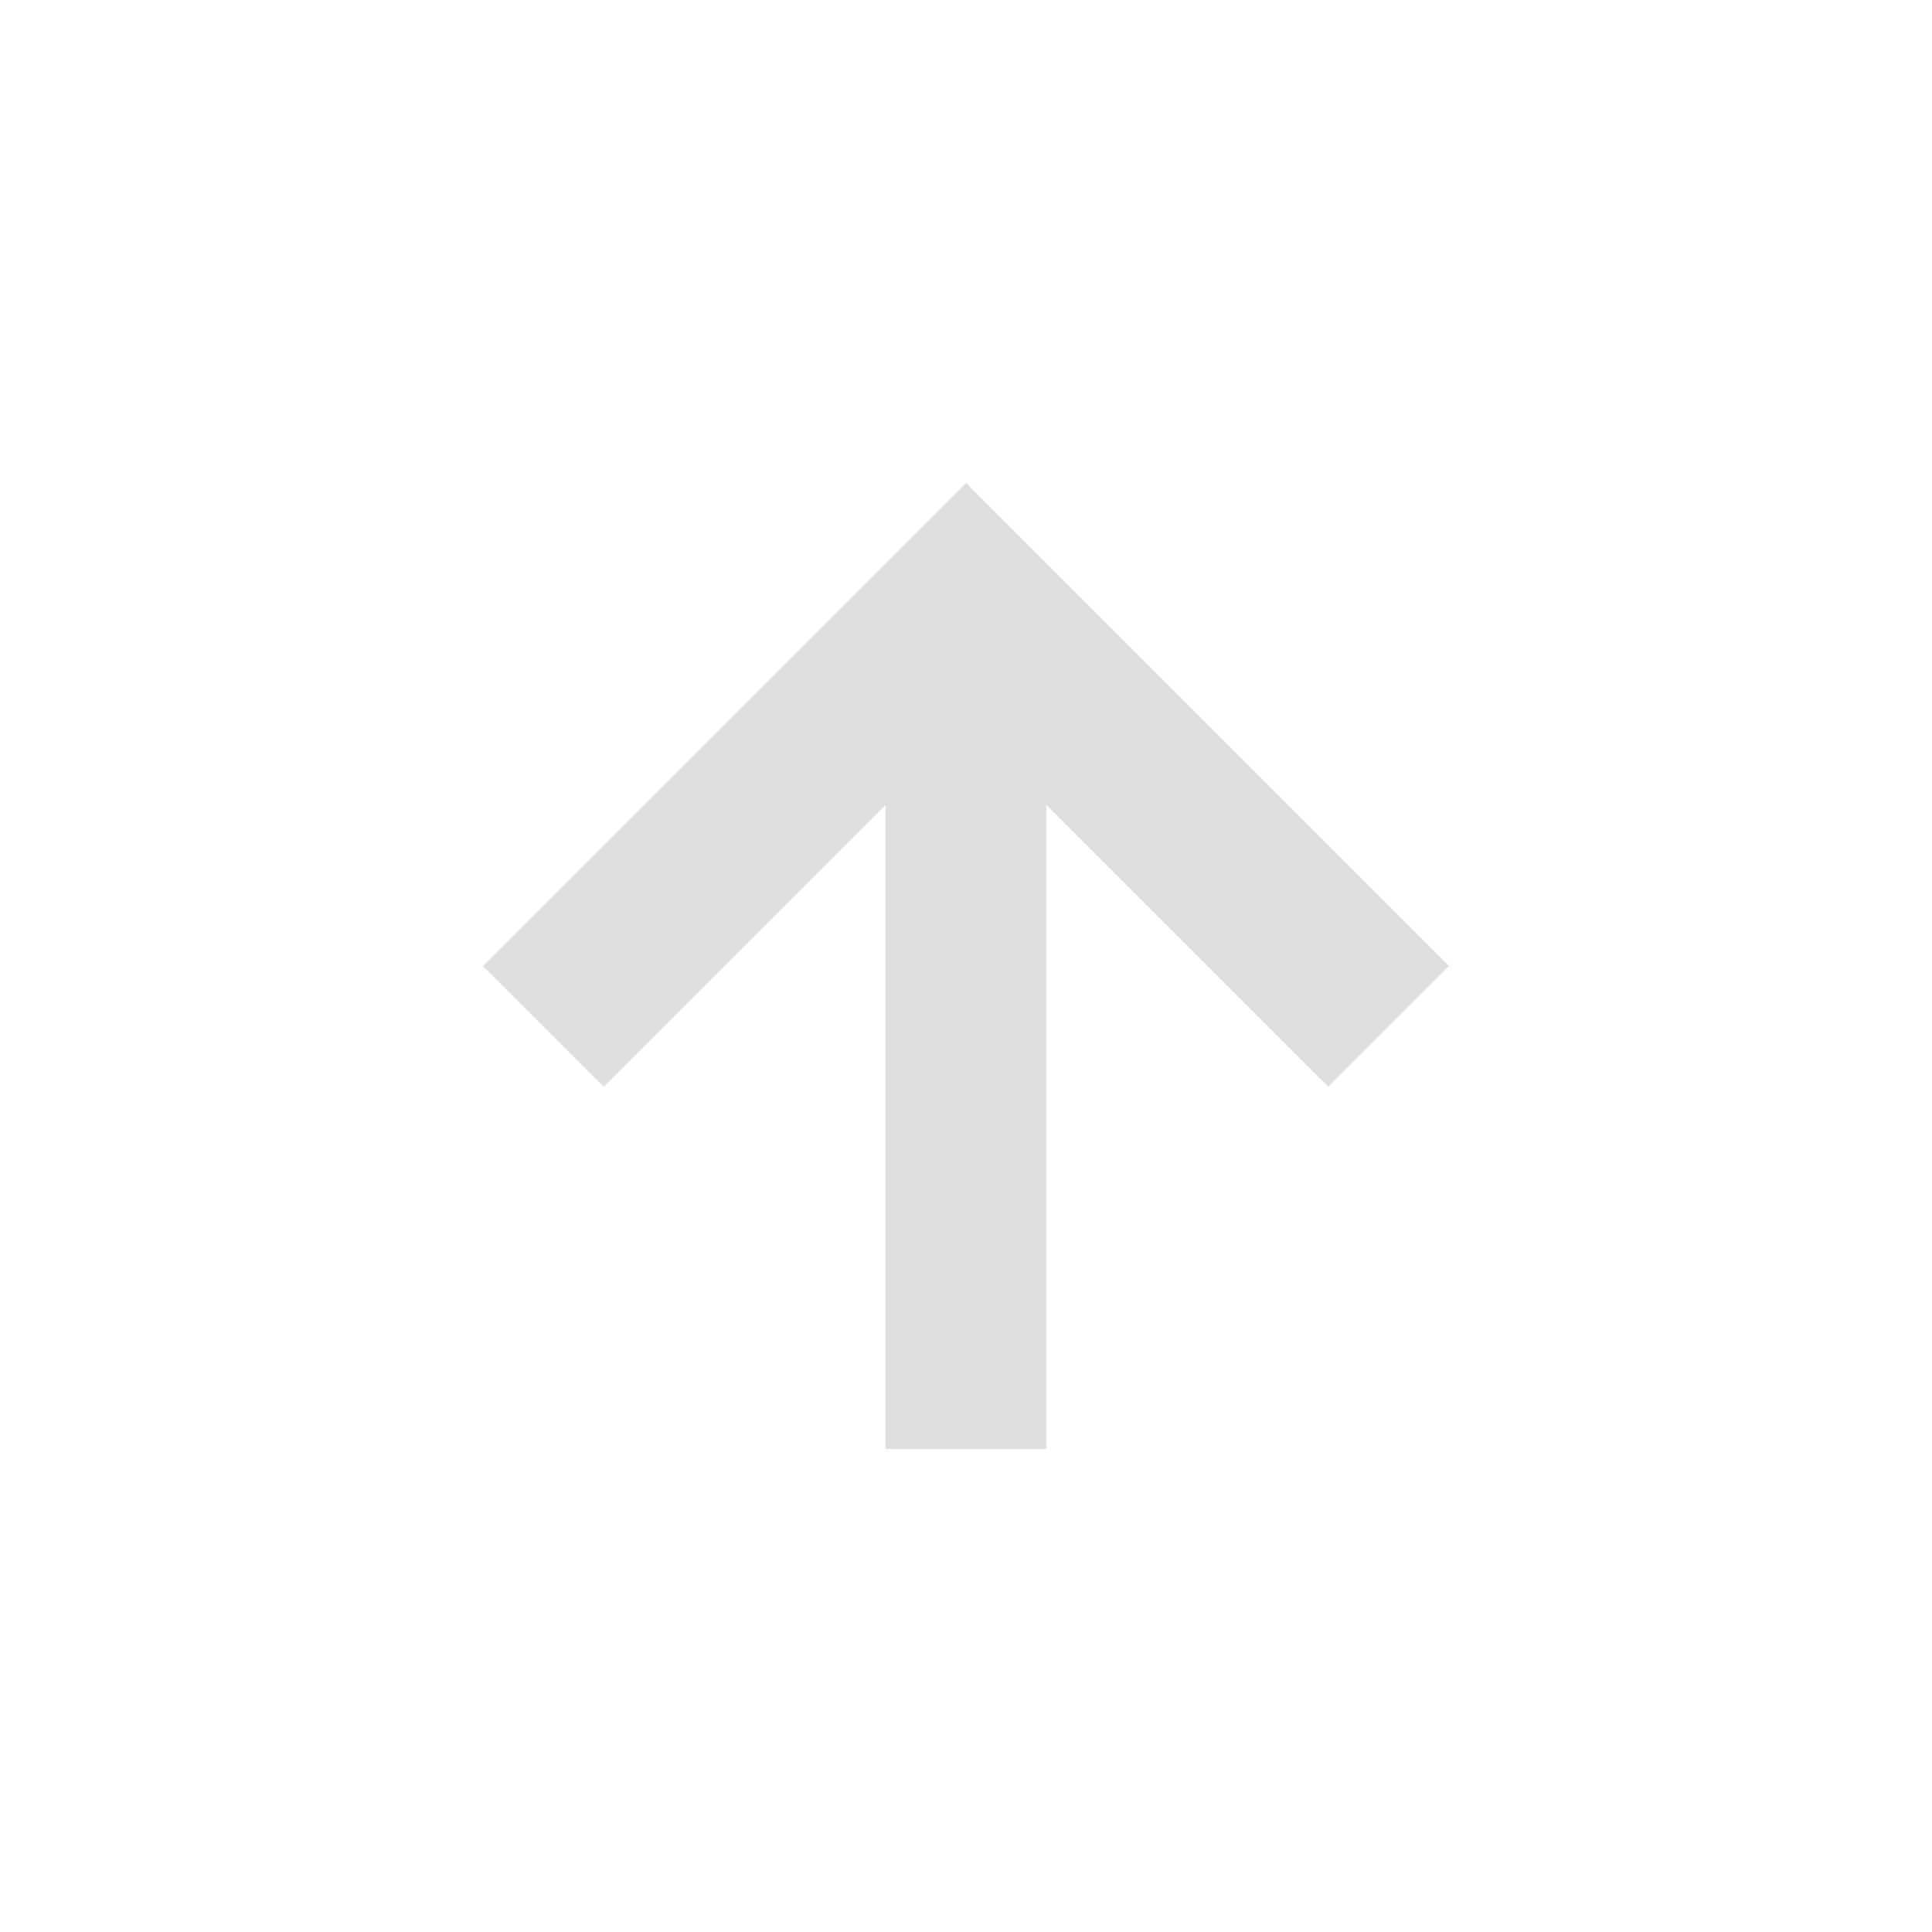
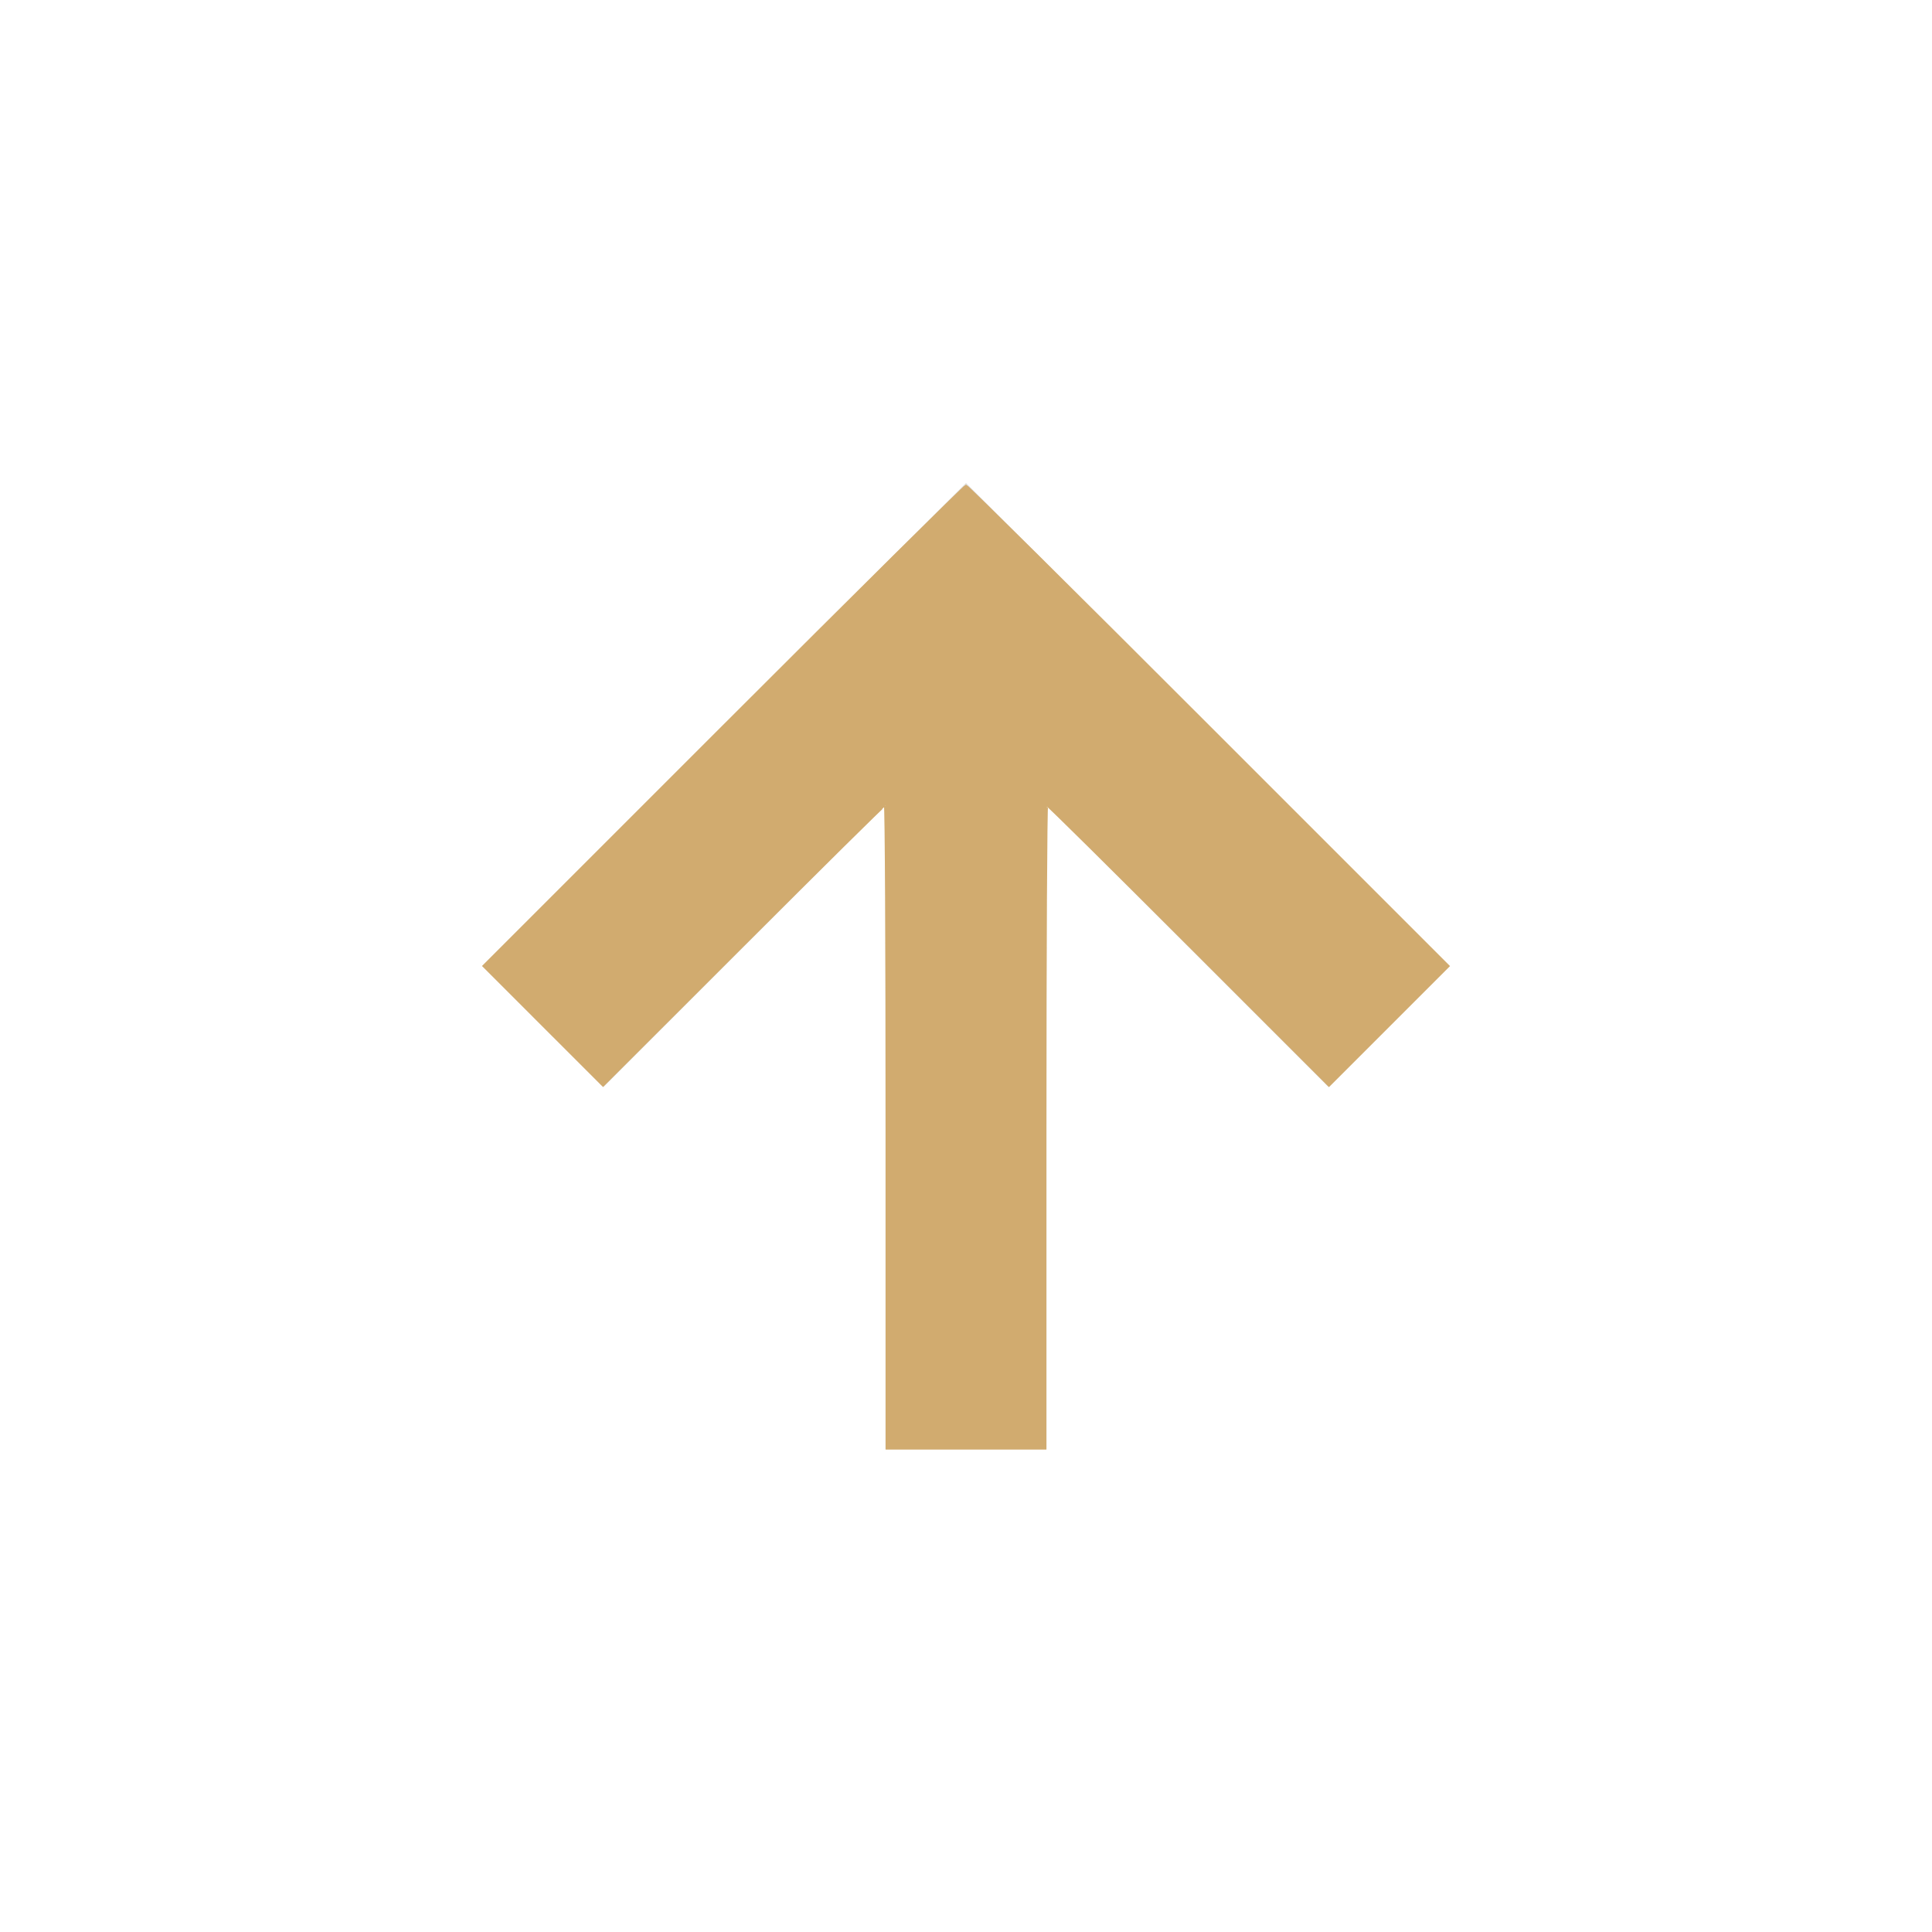
- <svg xmlns="http://www.w3.org/2000/svg" width="24" height="24" version="1.1">
-   <defs>
+ <svg xmlns="http://www.w3.org/2000/svg" width="24" height="24" version="1.1" id="svg835">
+   <defs id="defs829">
    <style id="current-color-scheme" type="text/css">
   .ColorScheme-Text { color:#dfdfdf; } .ColorScheme-Highlight { color:#4285f4; }
  </style>
  </defs>
-   <g transform="matrix(1,0,0,1,4,4)">
-     <path class="ColorScheme-Text" d="M 7,14 V 6 L 3.5,9.5 2,8 8,2 14,8 12.5,9.5 9,6 V 14 Z" style="fill:currentColor" />
+   <g transform="matrix(1,0,0,1,4,4)" id="g833">
+     <path class="ColorScheme-Text" d="M 7,14 V 6 L 3.5,9.5 2,8 8,2 14,8 12.5,9.5 9,6 V 14 Z" style="fill:currentColor" id="path831" />
  </g>
+   <path style="fill:#d1ab6f;stroke:#d1ab6f;stroke-width:0.028;fill-opacity:1;stroke-opacity:1" d="m 11.015,13.998 c 0,-2.197 -0.009,-3.995 -0.021,-3.995 -0.011,0 -0.804,0.783 -1.762,1.741 L 7.491,13.484 6.749,12.742 6.007,12 8.99,9.017 C 10.63,7.377 11.985,6.035 12,6.035 c 0.015,0 1.37,1.342 3.01,2.983 l 2.983,2.983 -0.742,0.742 -0.742,0.742 -1.741,-1.741 c -0.958,-0.958 -1.75,-1.741 -1.762,-1.741 -0.011,0 -0.021,1.798 -0.021,3.995 v 3.995 H 12 11.015 Z" id="path933" />
</svg>
